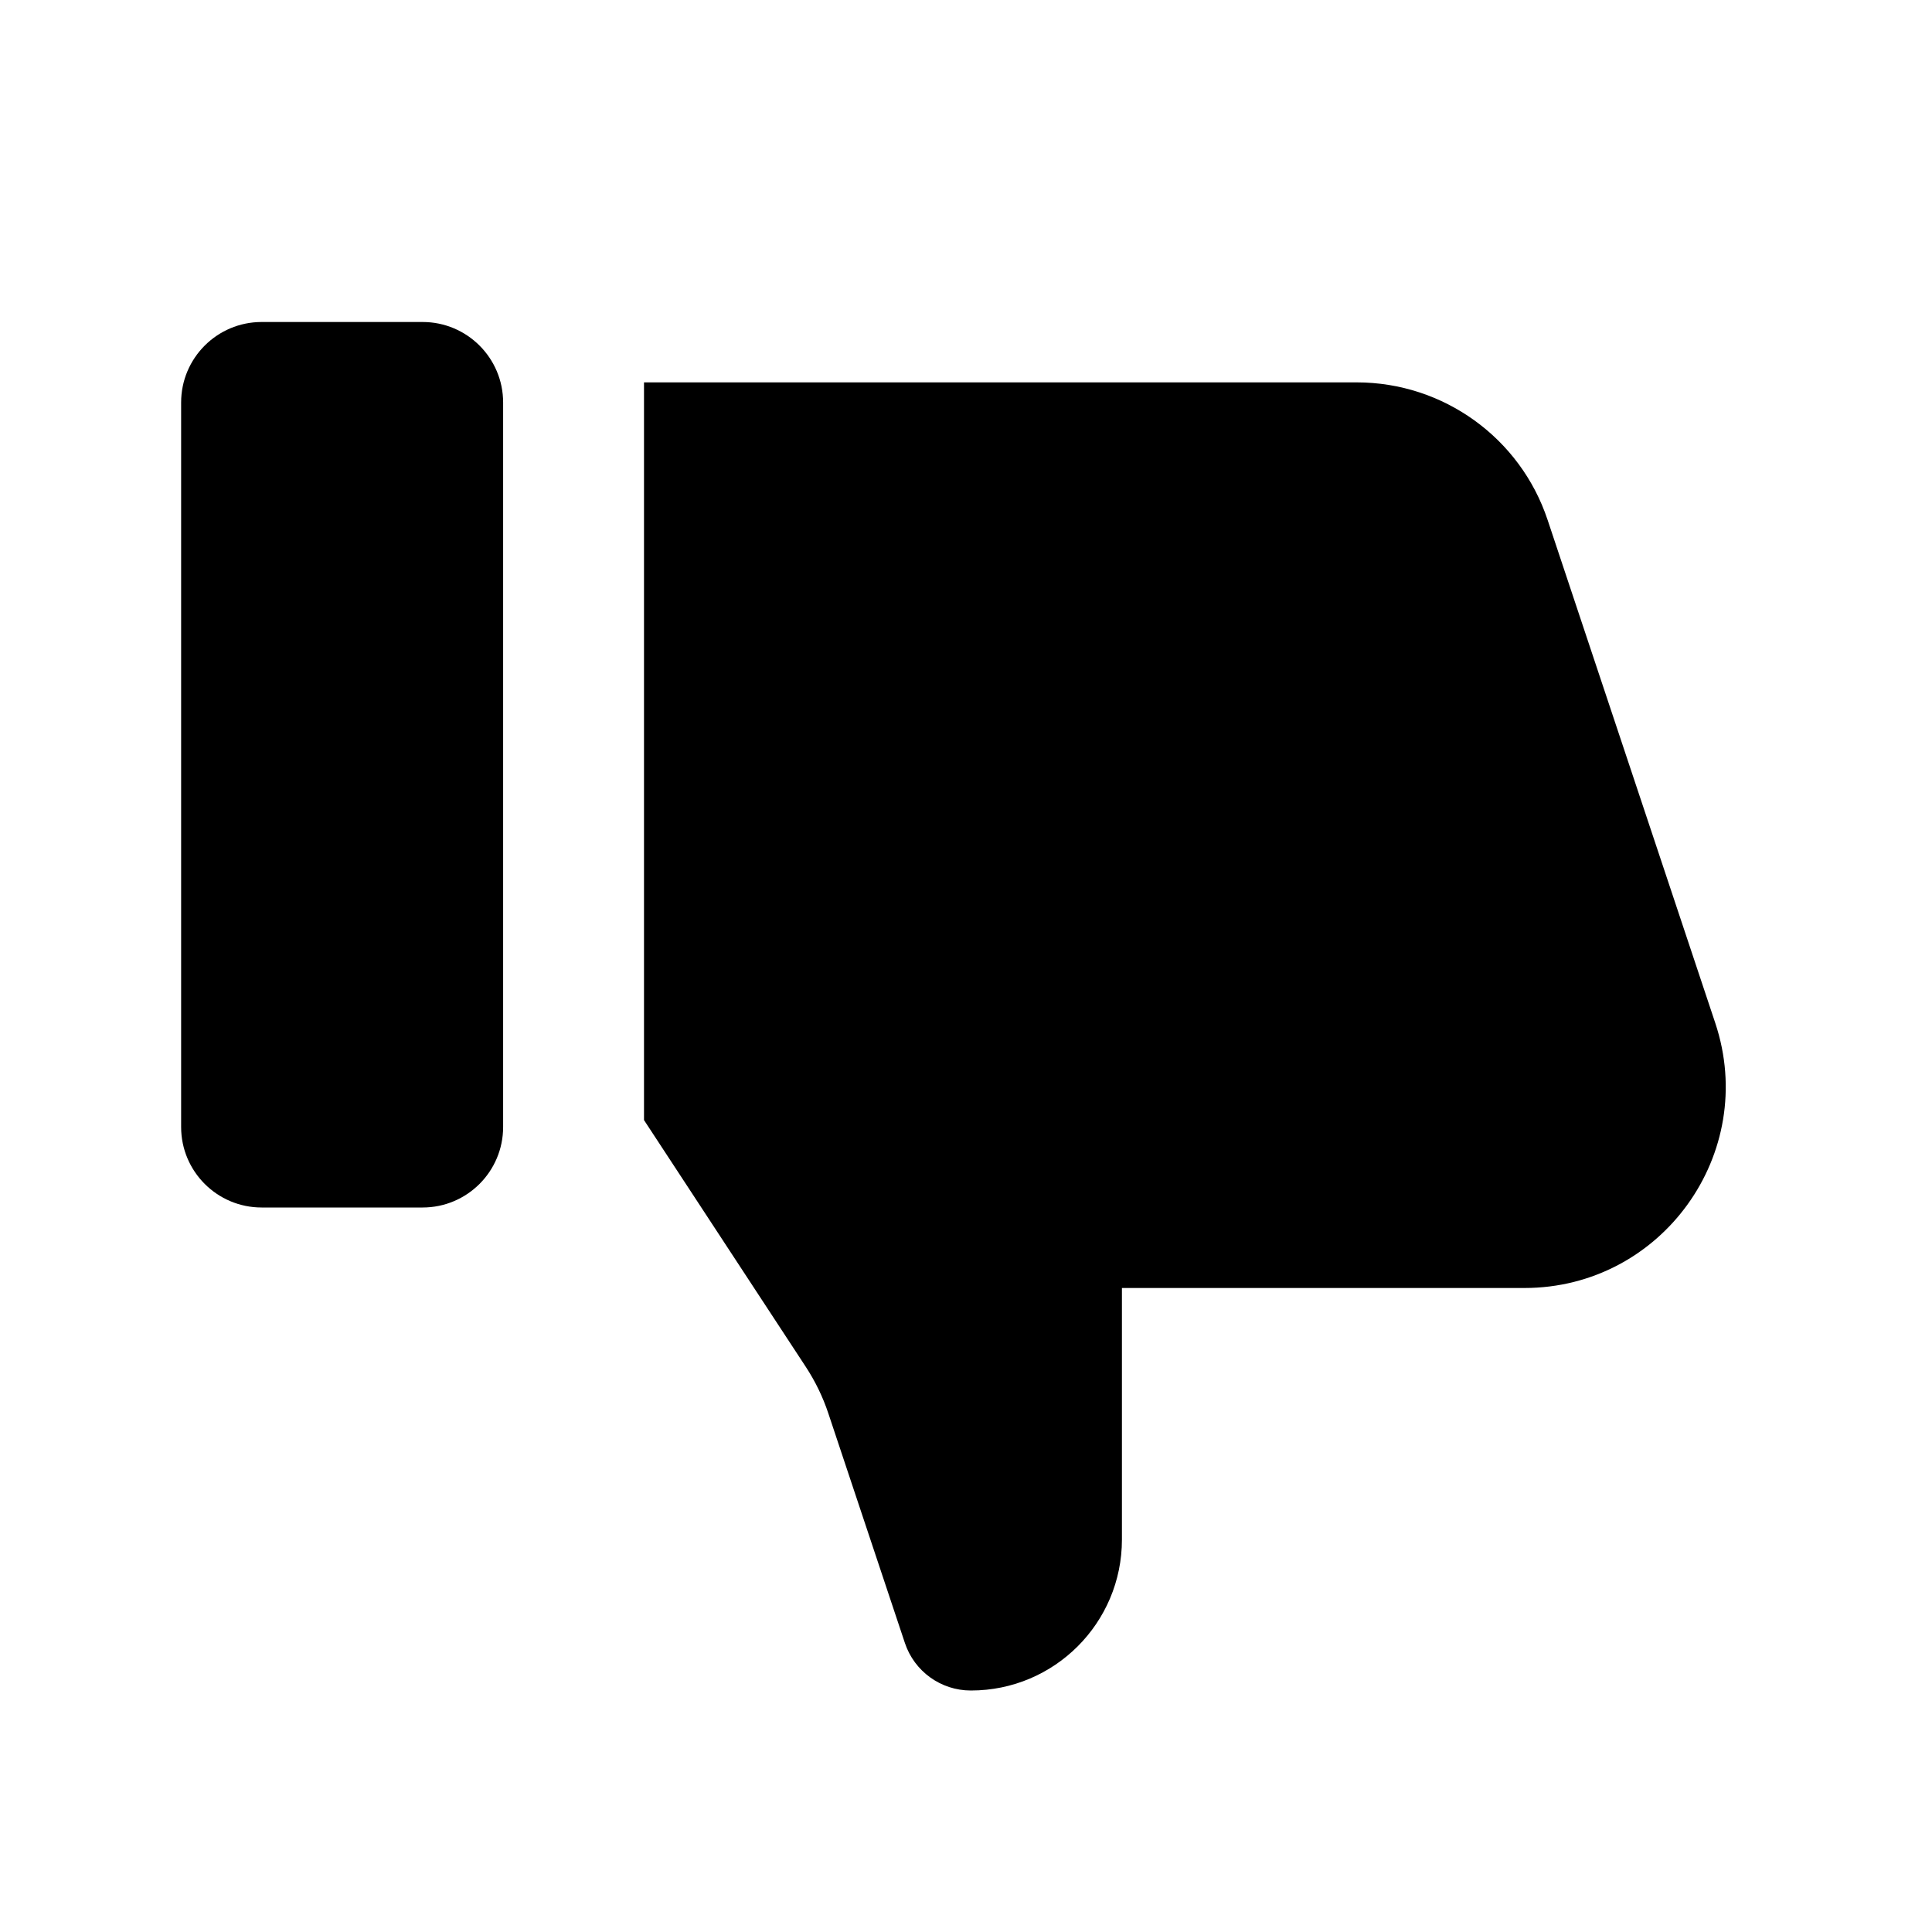
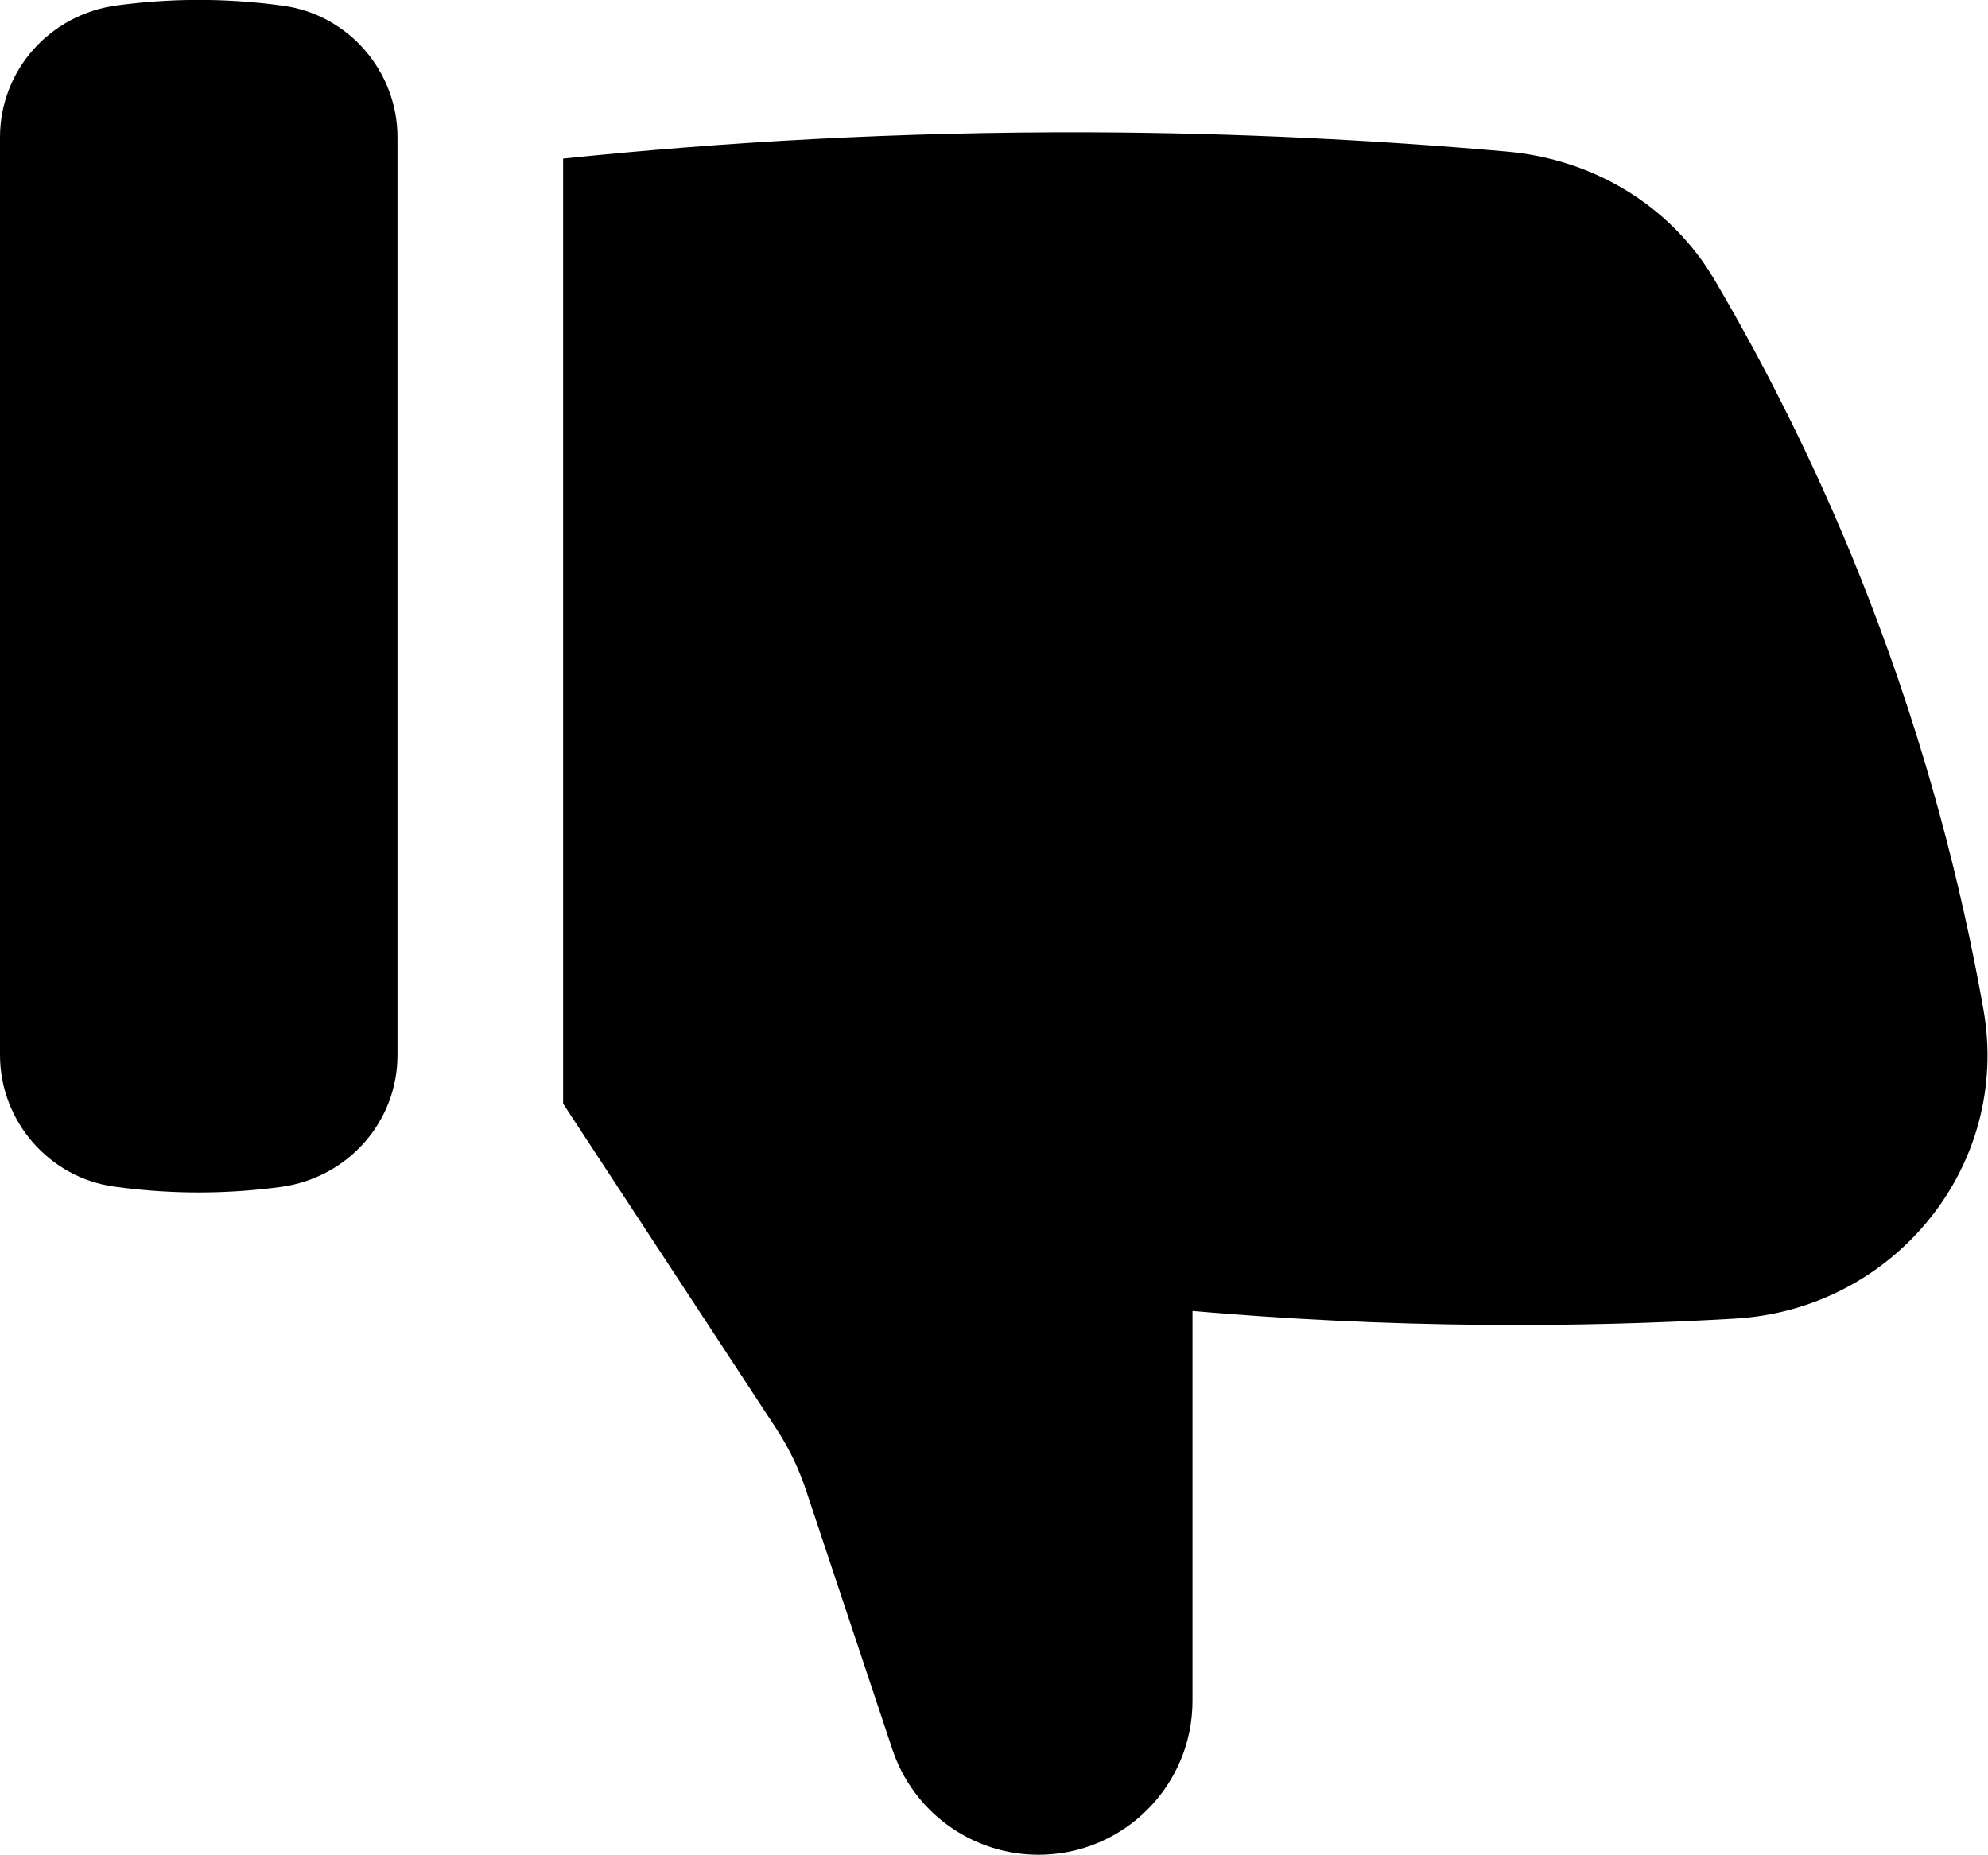
- <svg xmlns="http://www.w3.org/2000/svg" width="24" height="24" viewBox="0 0 24 24" fill="none">
-   <path d="M5.25 15H3.25C2.698 15 2.25 14.552 2.25 14V5C2.25 4.448 2.698 4 3.25 4H5.25C5.802 4 6.25 4.448 6.25 5V14C6.25 14.552 5.802 15 5.25 15Z" fill="black" />
-   <path d="M18.936 16C20.642 16 21.847 14.328 21.308 12.709L19.225 6.459C18.885 5.438 17.929 4.75 16.853 4.75H8V13.914L10.009 16.978C10.127 17.158 10.222 17.353 10.29 17.558L11.241 20.41C11.358 20.762 11.688 21 12.059 21H12.062C13.098 21 13.937 20.161 13.937 19.125V16H18.936Z" fill="black" />
+ <svg xmlns="http://www.w3.org/2000/svg" width="19.29" height="18" viewBox="3 4 19.29 18" fill="none">
+   <path d="M13.563 5.284C15.008 5.289 16.365 5.36 17.622 5.471C18.459 5.545 19.213 5.994 19.638 6.718C20.155 7.598 20.676 8.628 21.133 9.808C21.686 11.237 22.032 12.589 22.246 13.798C22.514 15.317 21.376 16.706 19.836 16.796C19.066 16.841 18.258 16.864 17.416 16.857C16.412 16.849 15.462 16.799 14.571 16.722V20.505C14.571 21.33 13.902 21.999 13.077 21.999C12.433 21.999 11.862 21.587 11.659 20.977L10.82 18.459C10.75 18.248 10.653 18.048 10.531 17.862L8.464 14.71V5.539C10.006 5.379 11.714 5.278 13.563 5.284Z" fill="black" />
+   <path d="M4.929 3.999C5.153 3.999 5.432 4.012 5.75 4.056C6.383 4.144 6.857 4.693 6.857 5.333V14.238C6.857 14.89 6.372 15.43 5.726 15.518C5.481 15.551 5.214 15.572 4.928 15.572C4.704 15.572 4.425 15.559 4.107 15.515C3.475 15.427 3 14.878 3 14.238V5.333C3 4.681 3.485 4.141 4.131 4.053C4.376 4.02 4.643 3.999 4.929 3.999Z" fill="black" />
</svg>
